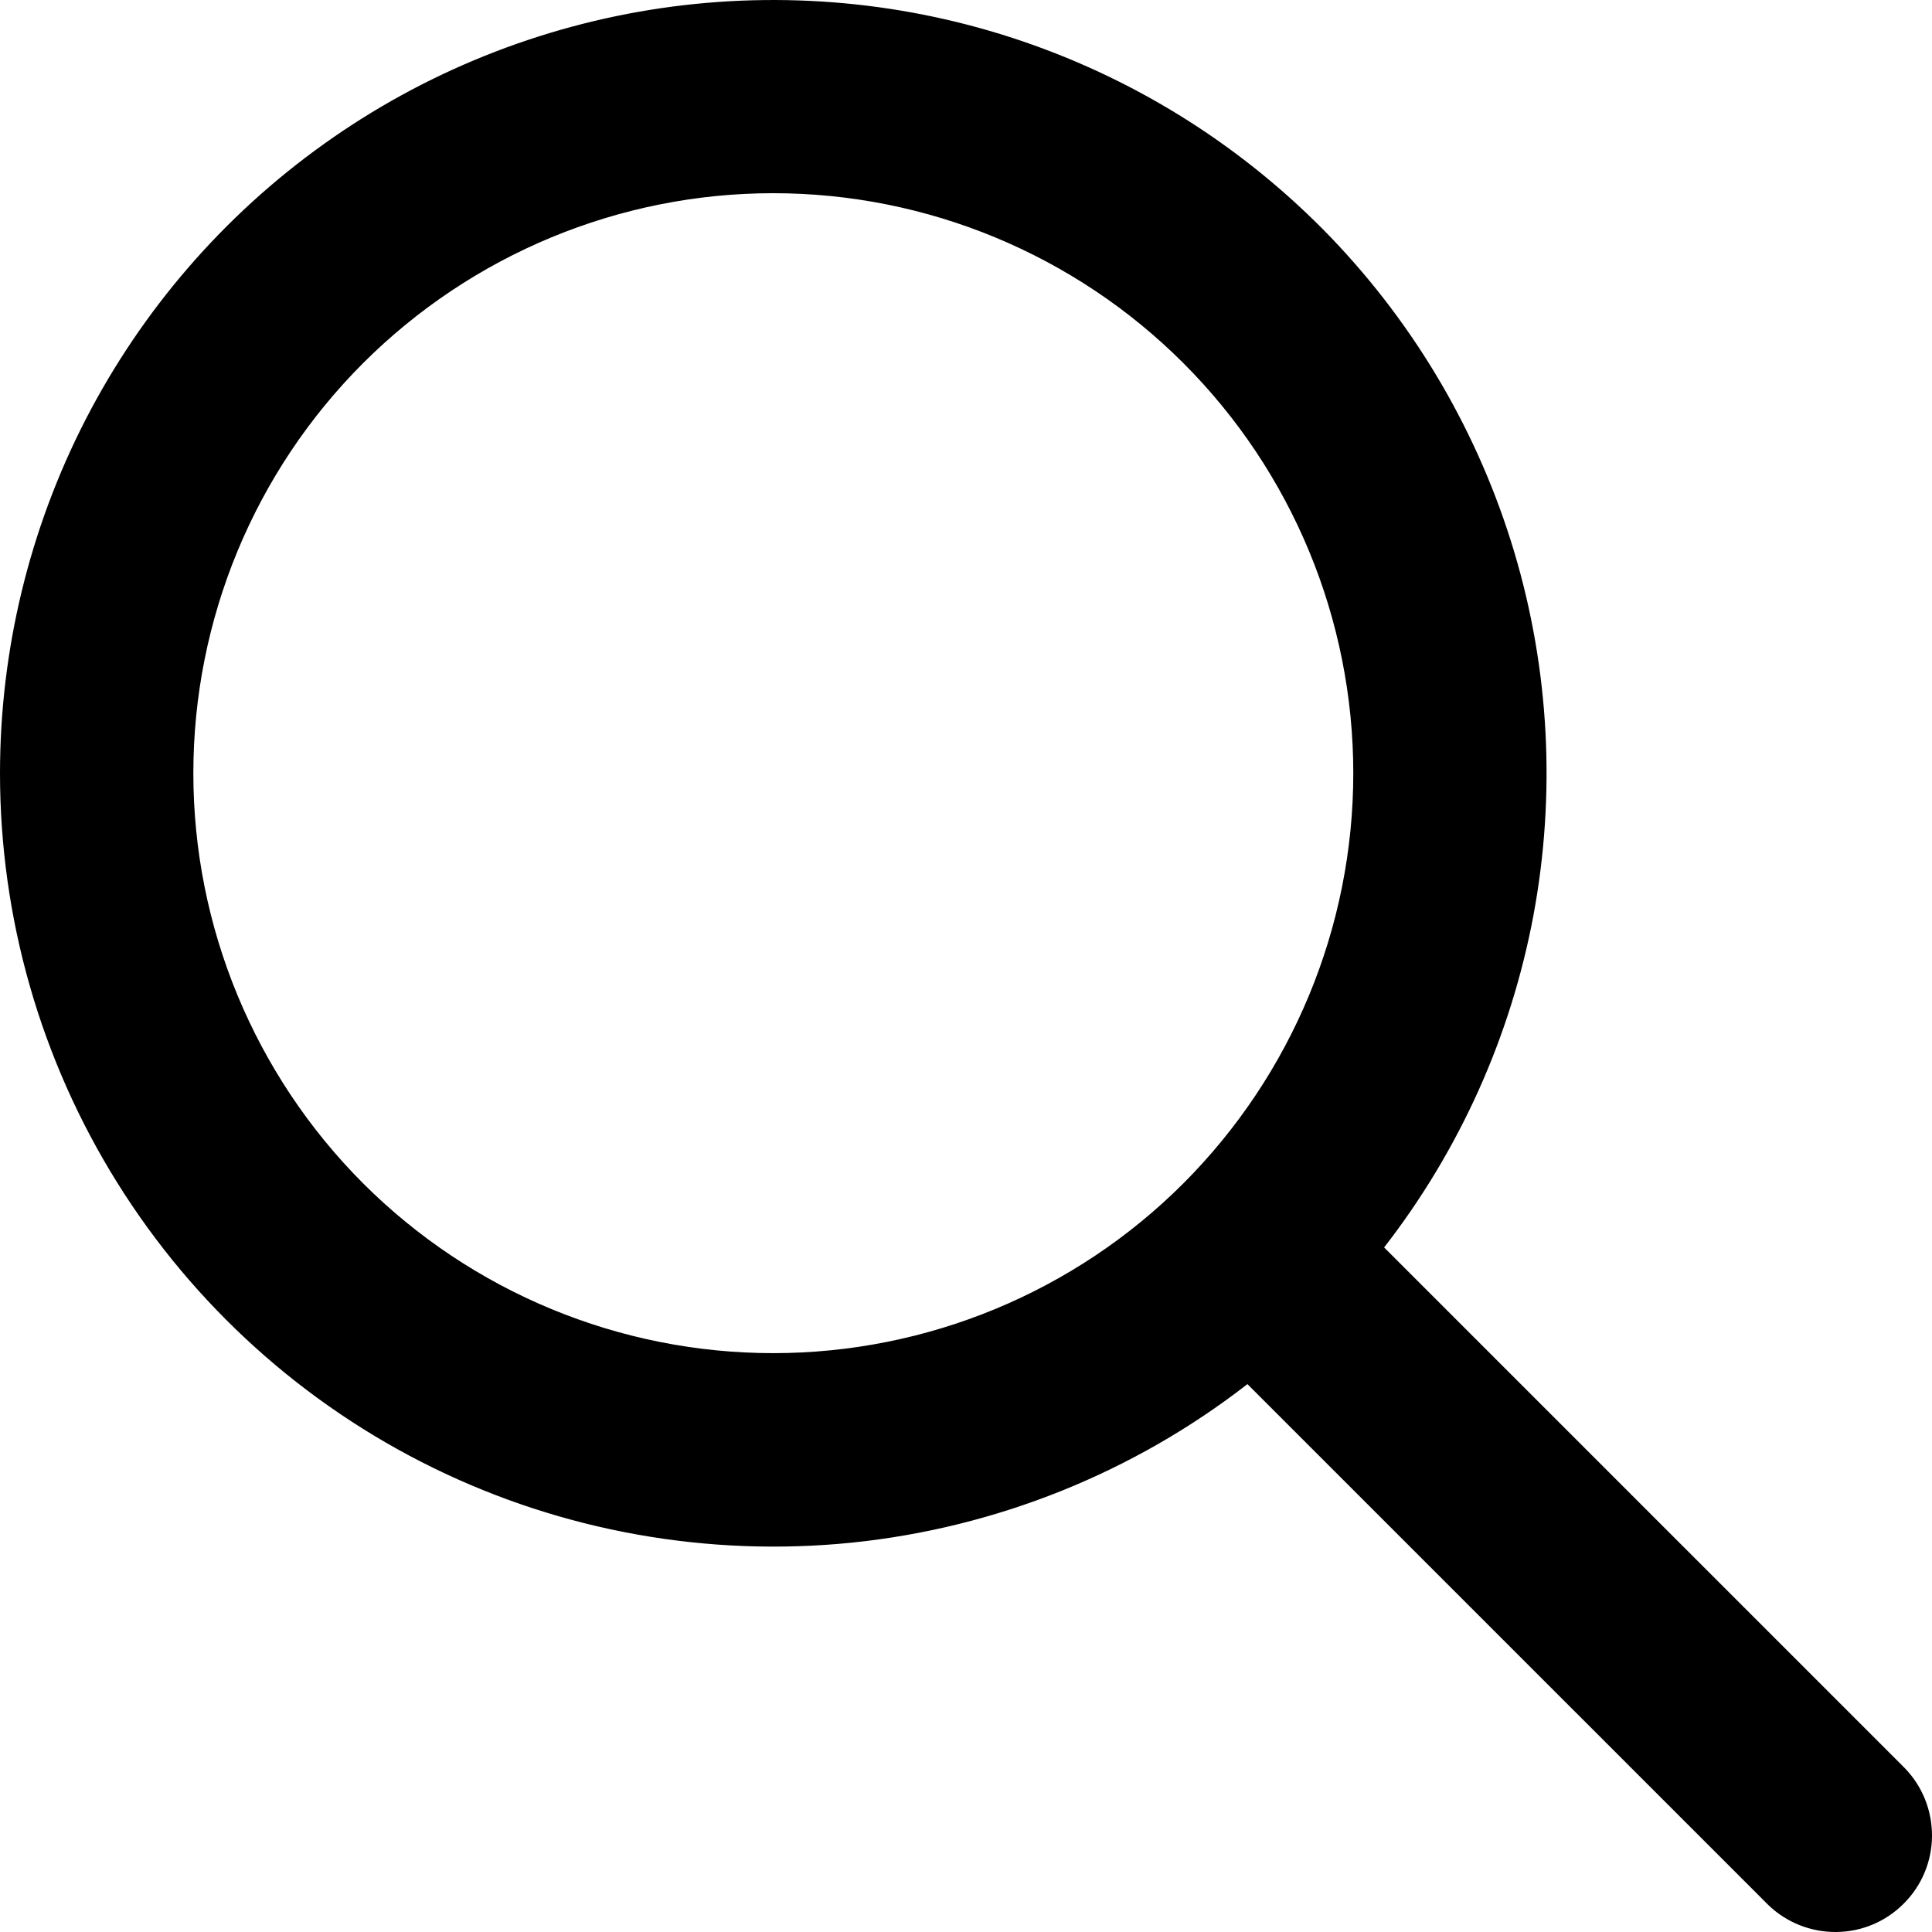
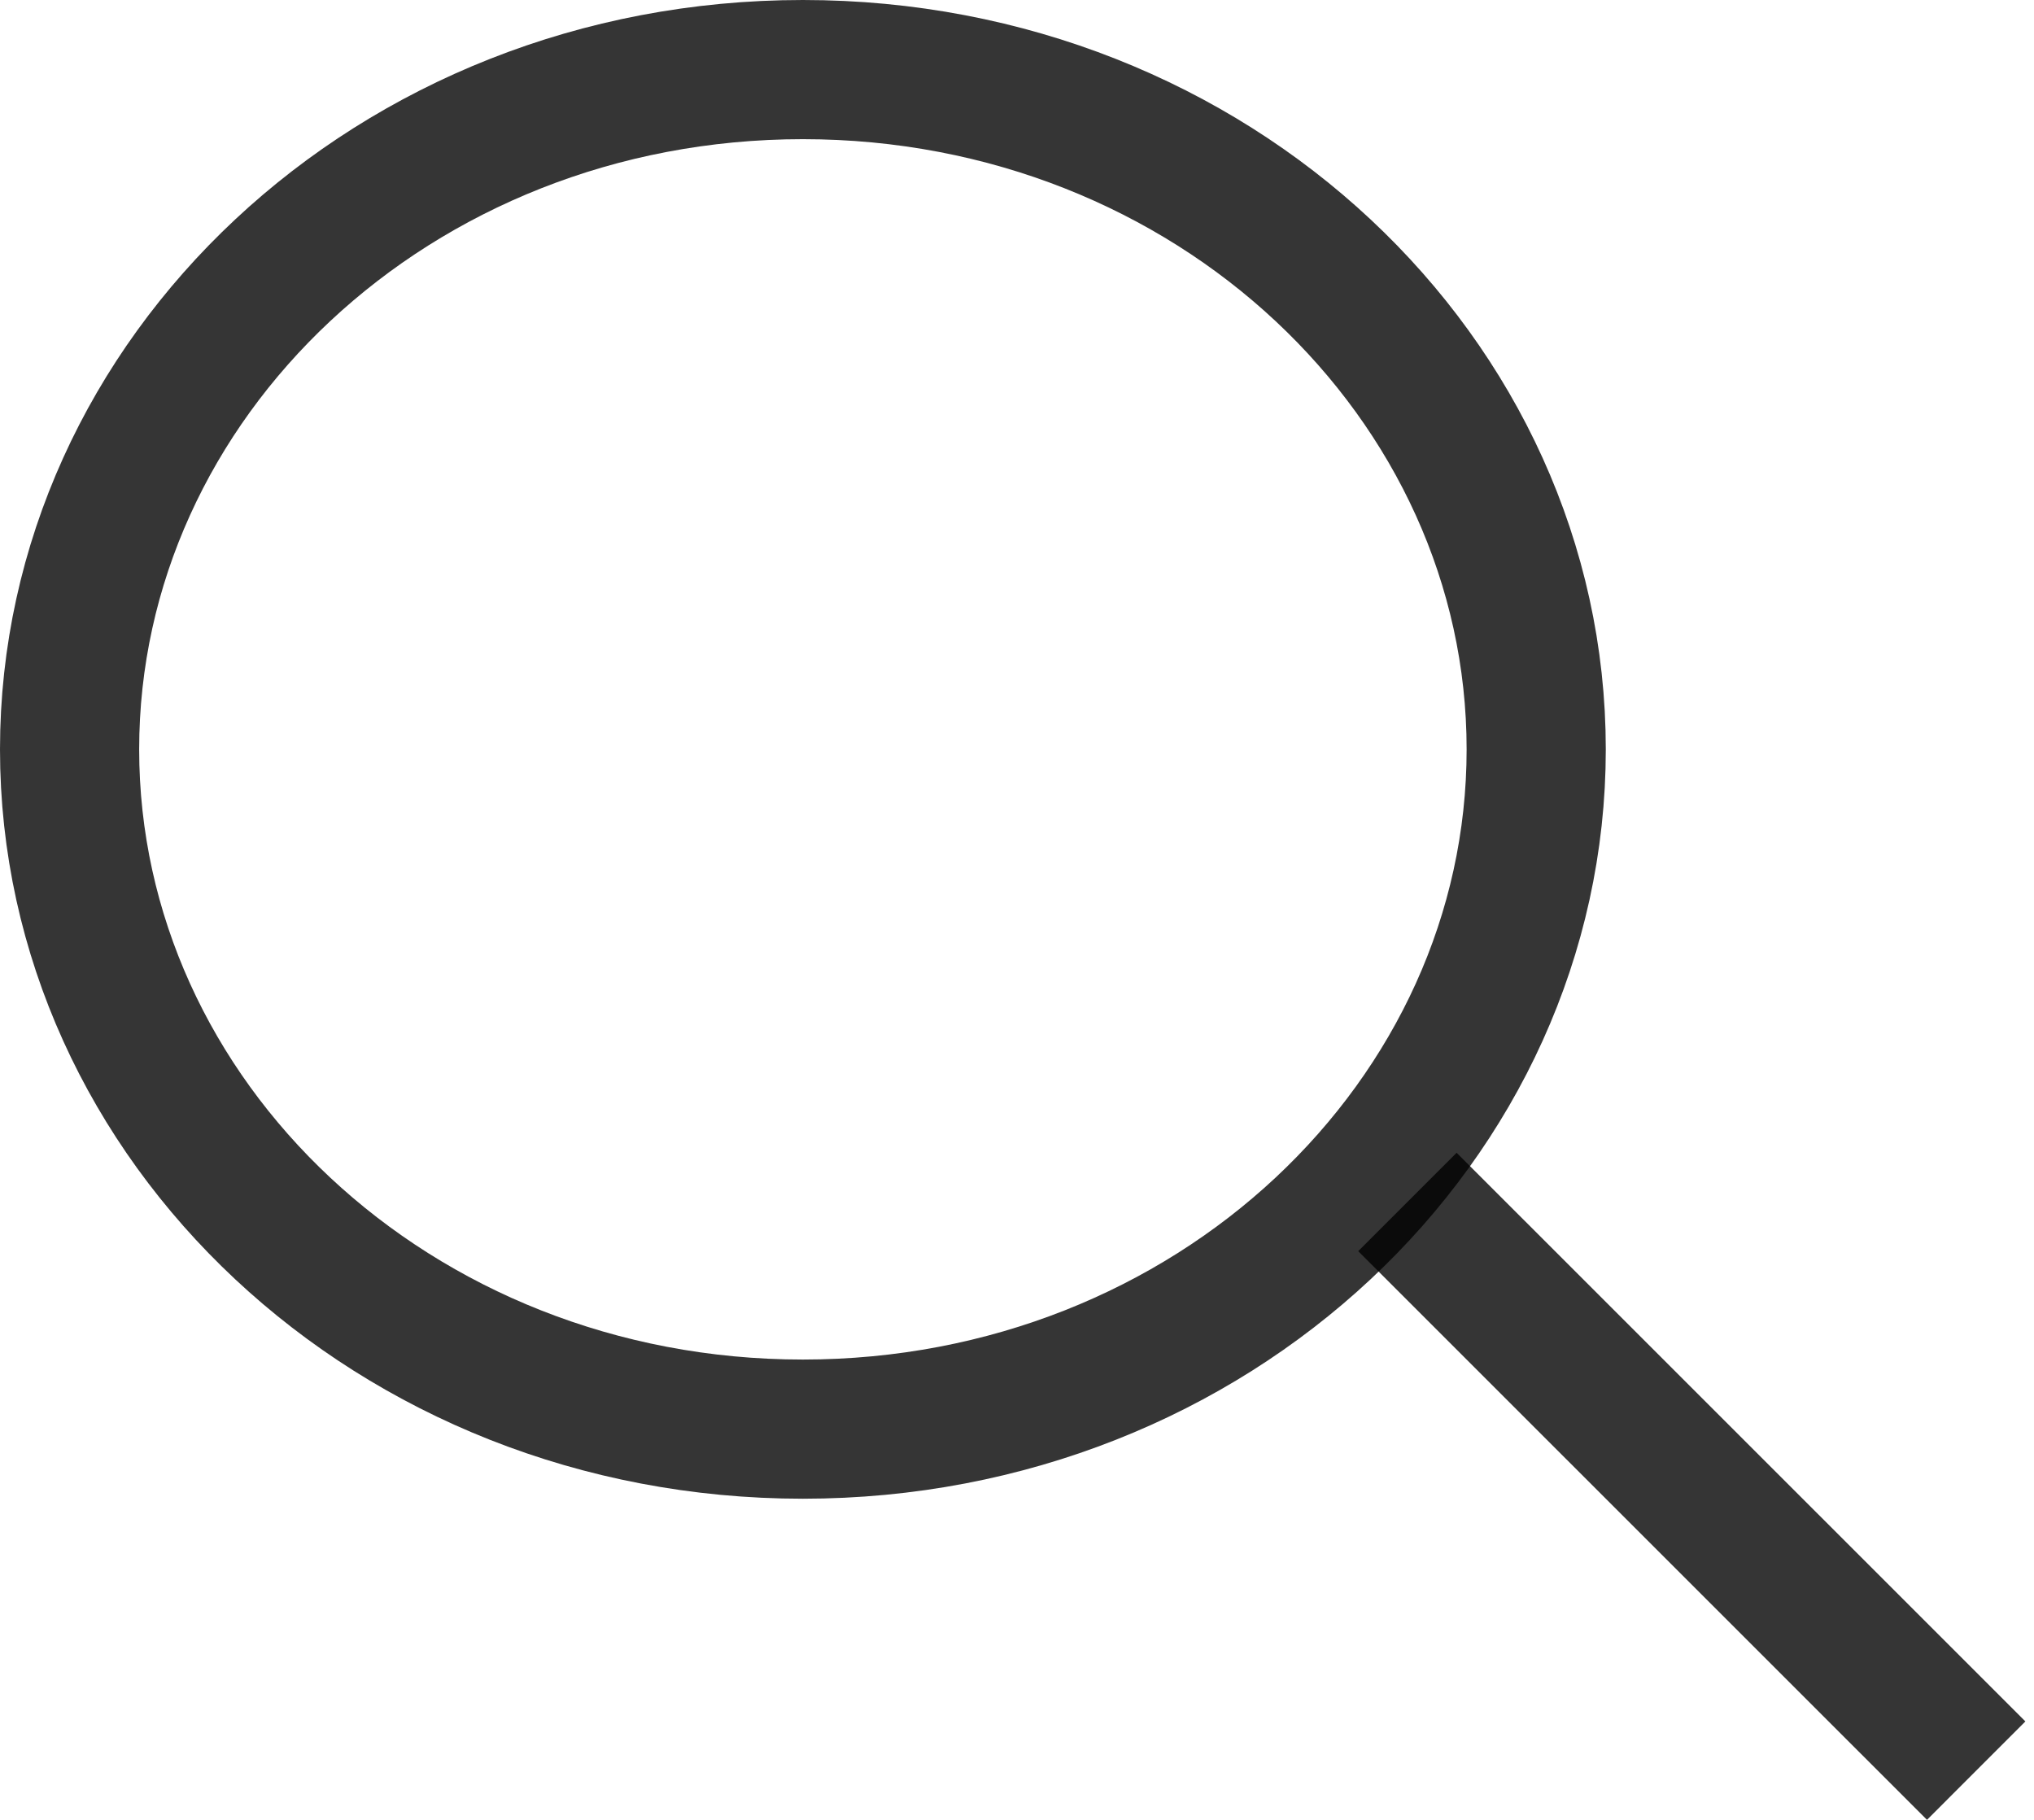
- <svg xmlns="http://www.w3.org/2000/svg" width="13" height="13" viewBox="0 0 13 13" fill="none">
-   <path d="M9.274 8.363L9.247 8.398L9.278 8.429L12.781 11.932C12.782 11.932 12.782 11.933 12.782 11.933C12.891 12.046 12.951 12.197 12.95 12.355C12.949 12.512 12.886 12.663 12.774 12.774C12.663 12.886 12.512 12.949 12.355 12.95C12.197 12.951 12.046 12.891 11.933 12.782C11.933 12.782 11.933 12.782 11.932 12.781L8.429 9.278L8.398 9.247L8.363 9.274C7.602 9.865 6.689 10.231 5.73 10.33C4.771 10.428 3.803 10.256 2.937 9.832C2.071 9.408 1.341 8.749 0.831 7.931C0.32 7.112 0.05 6.167 0.05 5.203C0.05 4.383 0.246 3.574 0.621 2.845C0.997 2.116 1.54 1.487 2.208 1.01C2.875 0.533 3.647 0.223 4.458 0.104C5.269 -0.014 6.098 0.062 6.873 0.328C7.649 0.594 8.35 1.041 8.919 1.632C9.487 2.224 9.906 2.942 10.141 3.728C10.376 4.514 10.419 5.344 10.269 6.15C10.118 6.957 9.777 7.715 9.274 8.363ZM5.203 1.25C4.155 1.25 3.15 1.667 2.408 2.408C1.667 3.149 1.251 4.154 1.251 5.203C1.251 6.251 1.667 7.256 2.408 7.998C3.15 8.739 4.155 9.155 5.203 9.155C6.251 9.155 7.257 8.739 7.998 7.998C8.739 7.256 9.156 6.251 9.156 5.203C9.156 4.154 8.739 3.149 7.998 2.408C7.257 1.667 6.251 1.25 5.203 1.25Z" fill="black" stroke="black" stroke-width="0.1" />
+ <svg xmlns="http://www.w3.org/2000/svg" width="19" height="17" viewBox="0 0 19 17" fill="none">
+   <path d="M14.35 7C14.35 10.466 11.326 13.35 7.5 13.35C3.674 13.35 0.65 10.466 0.65 7C0.65 3.534 3.674 0.65 7.5 0.65C11.326 0.65 14.35 3.534 14.35 7Z" stroke="black" stroke-opacity="0.79" stroke-width="1.3" />
+   <line x1="13.147" y1="11.228" x2="18.46" y2="16.54" stroke="black" stroke-opacity="0.79" stroke-width="1.3" />
</svg>
